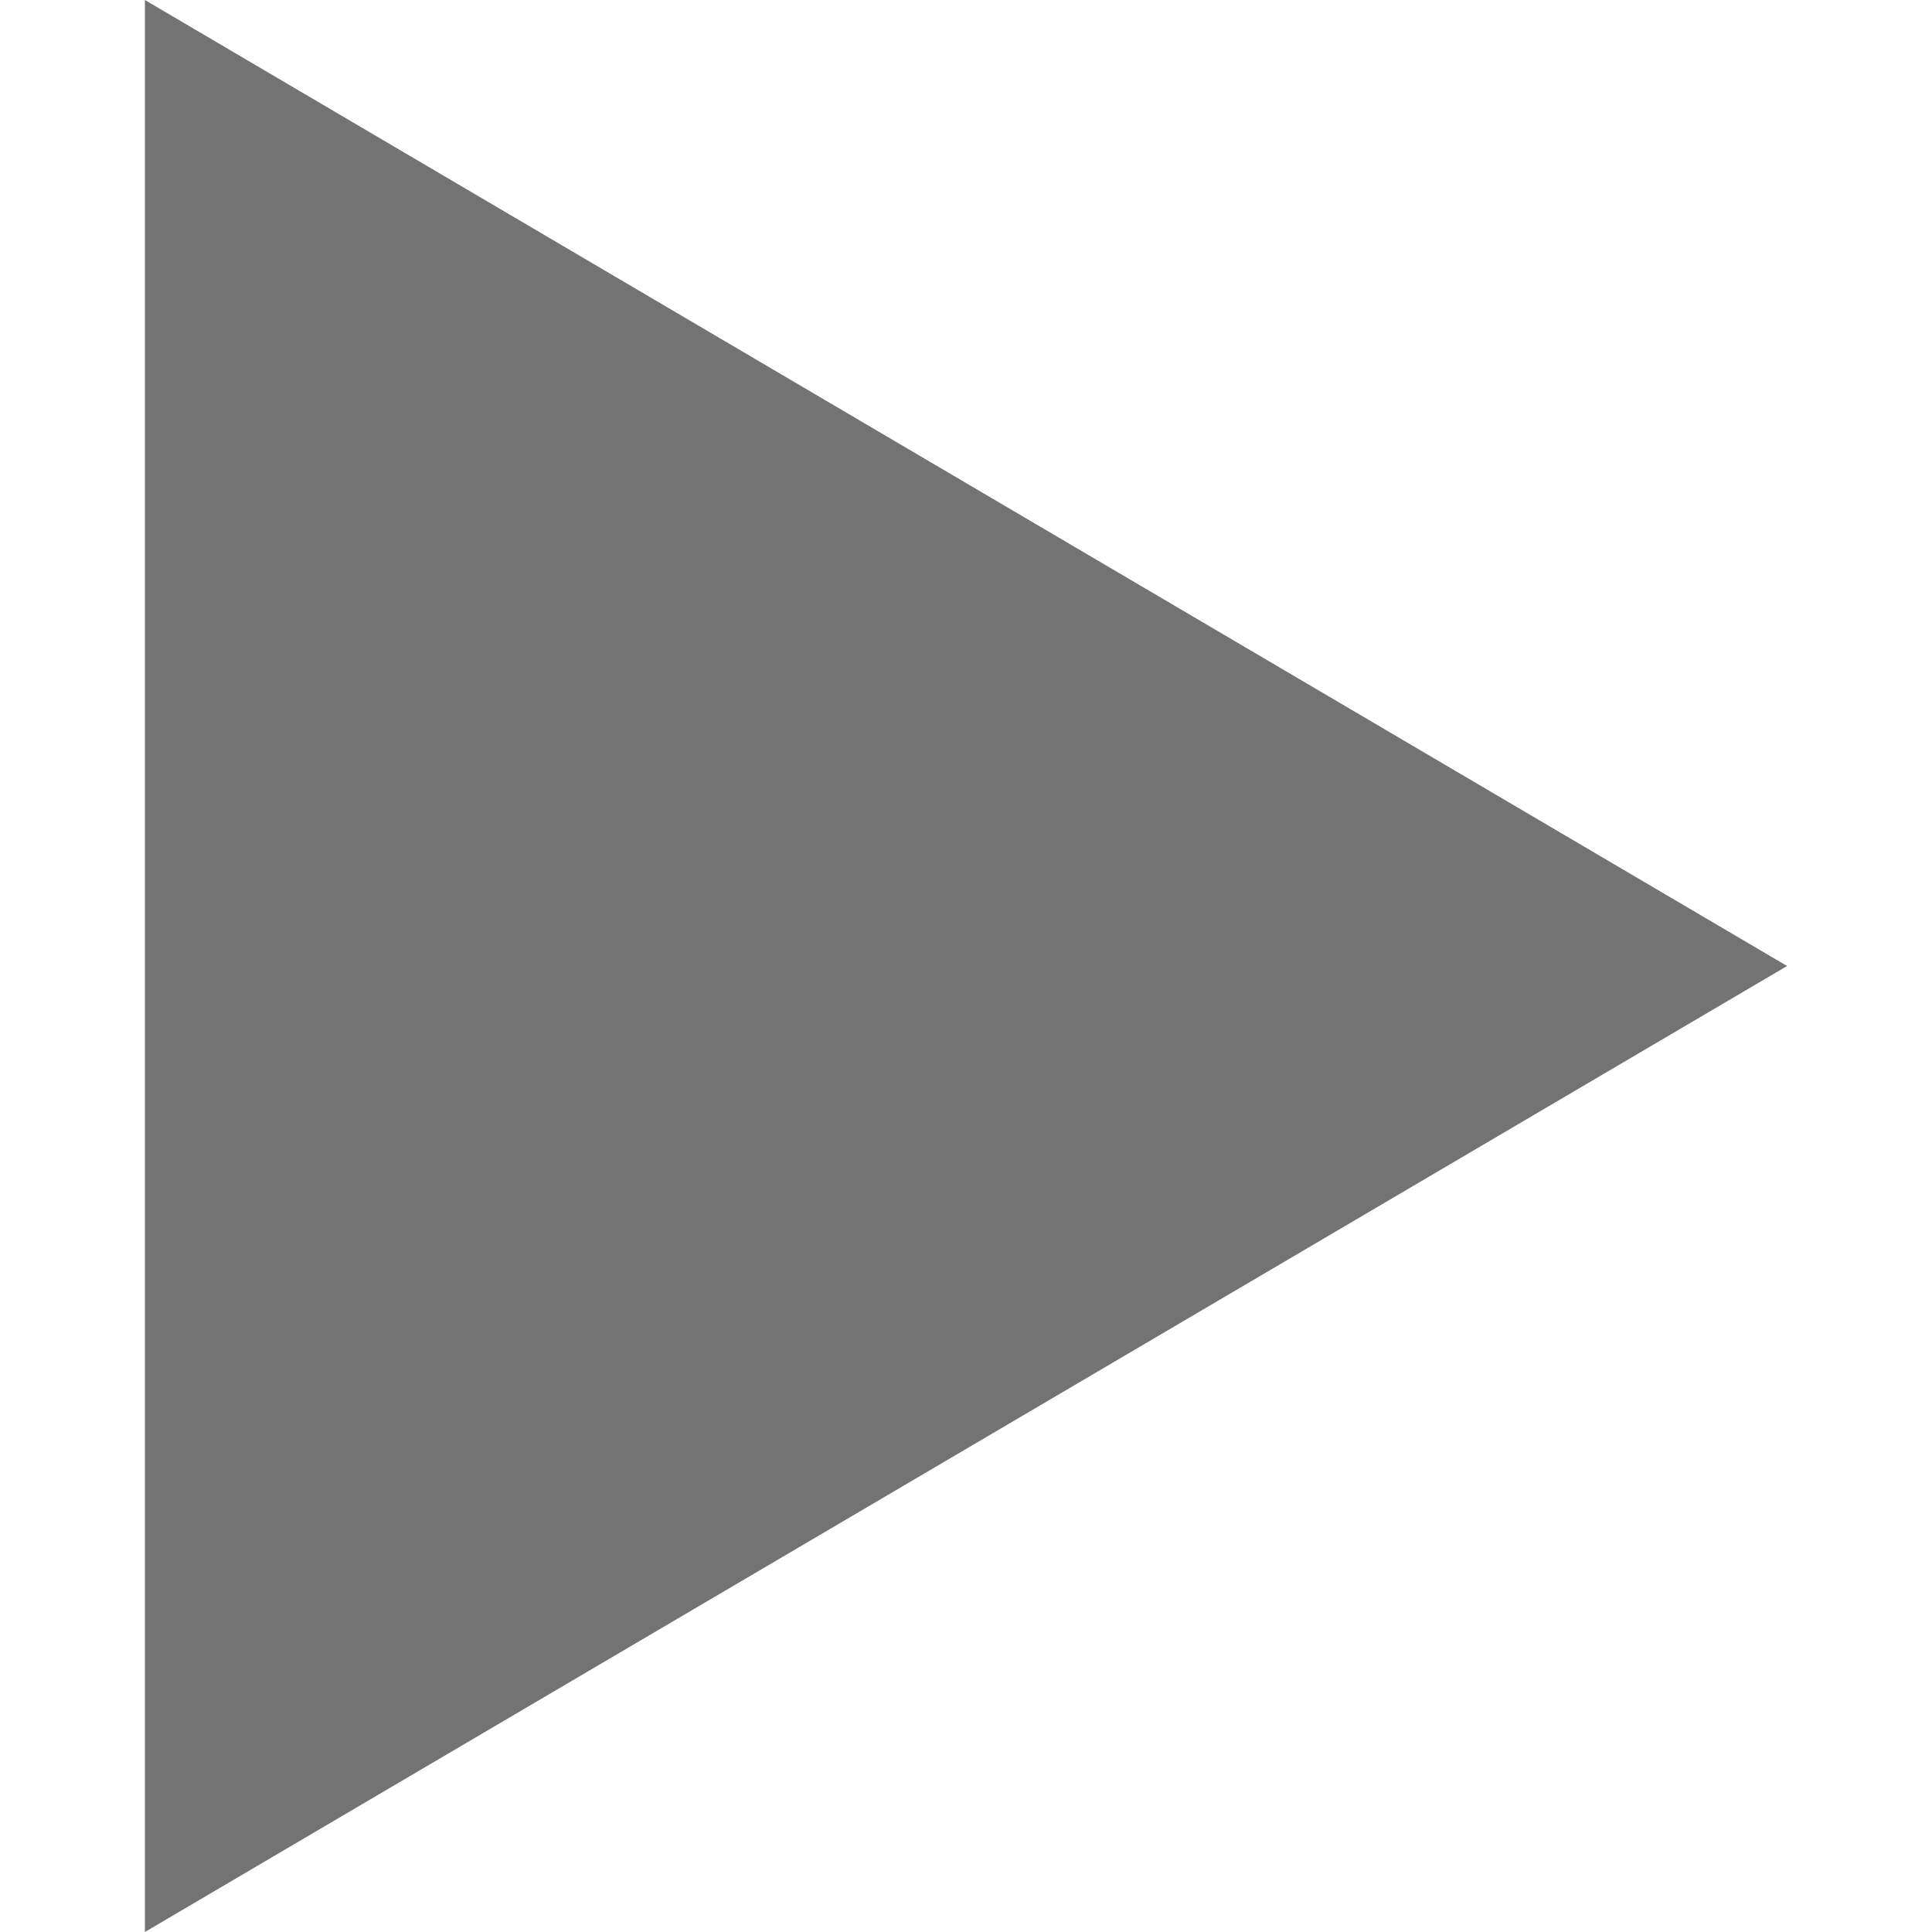
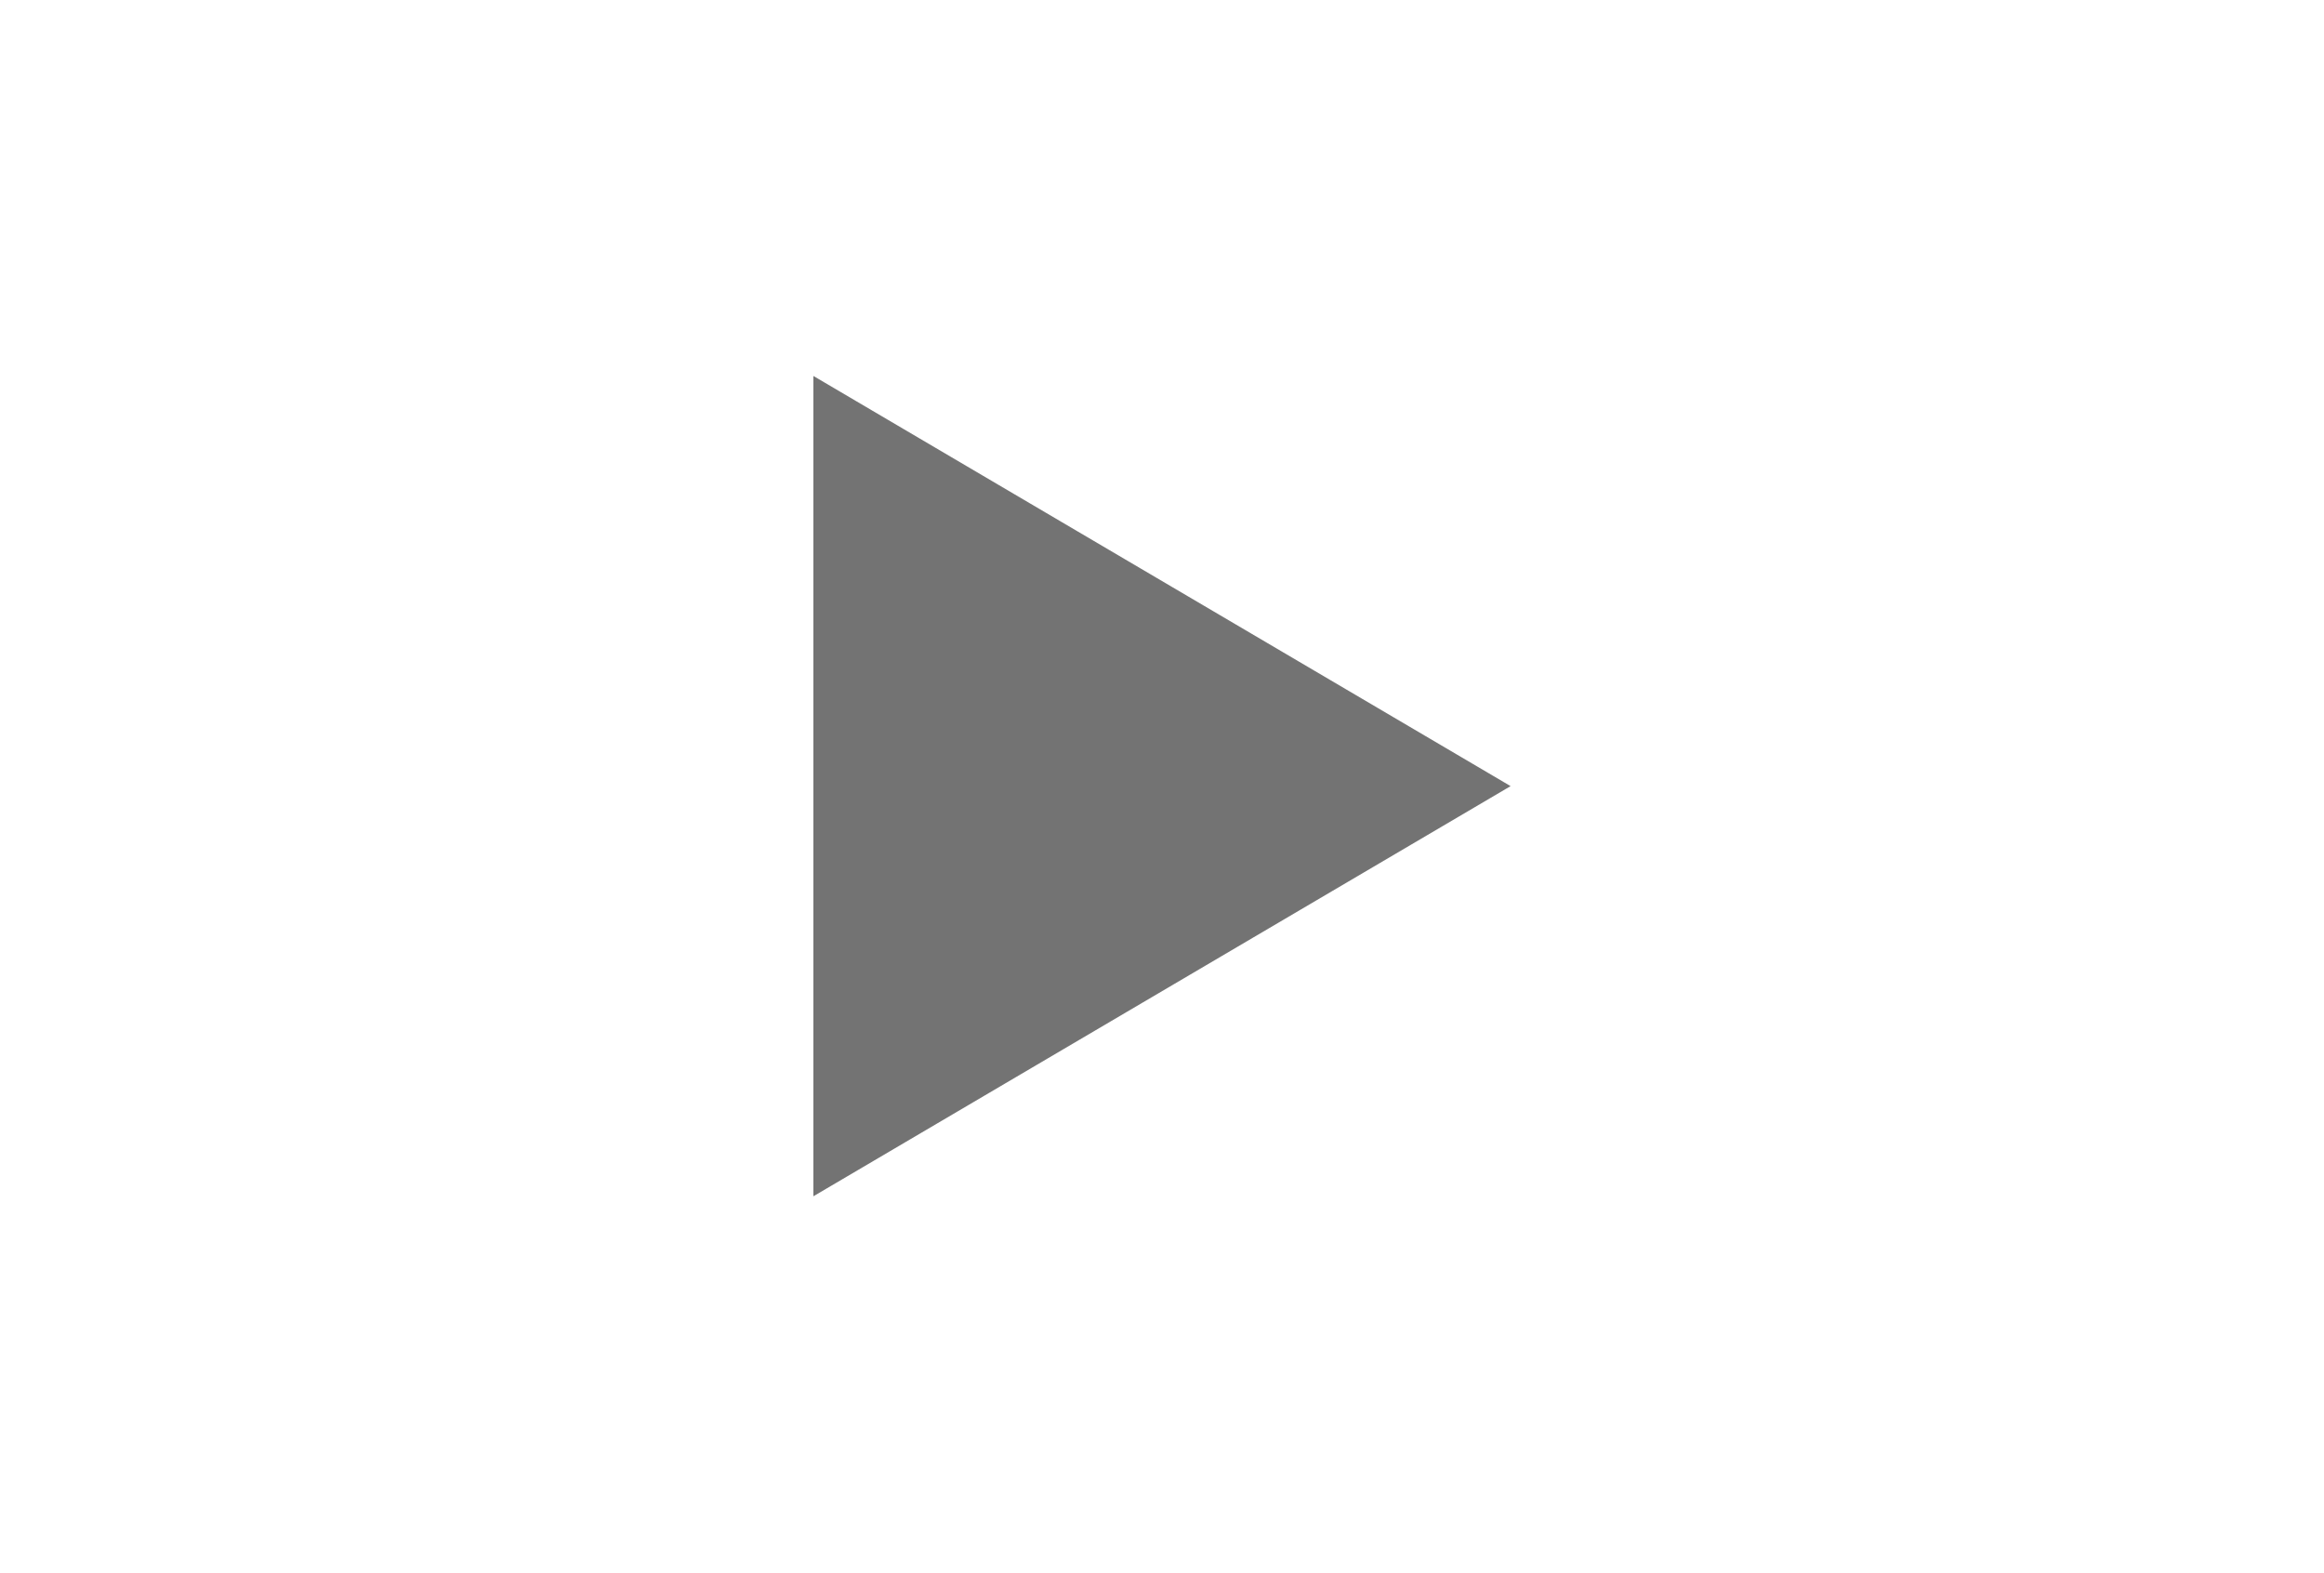
- <svg xmlns="http://www.w3.org/2000/svg" version="1.1" id="Layer_1" x="0px" y="0px" viewBox="0 0 16 16" style="enable-background:new 0 0 16 16;" xml:space="preserve">
+ <svg xmlns="http://www.w3.org/2000/svg" version="1.1" id="Layer_1" x="0px" y="0px" viewBox="0 0 34 23" style="enable-background:new 0 0 34 23;" xml:space="preserve">
  <style type="text/css">
	.st0{fill:#737373;}
</style>
  <g id="surface1">
-     <path class="st0" d="M1.2,0v16l13.6-8L1.2,0z" />
+     <path class="st0" d="M11.9,5.5v12l10.2-6L11.9,5.5z" />
  </g>
</svg>
